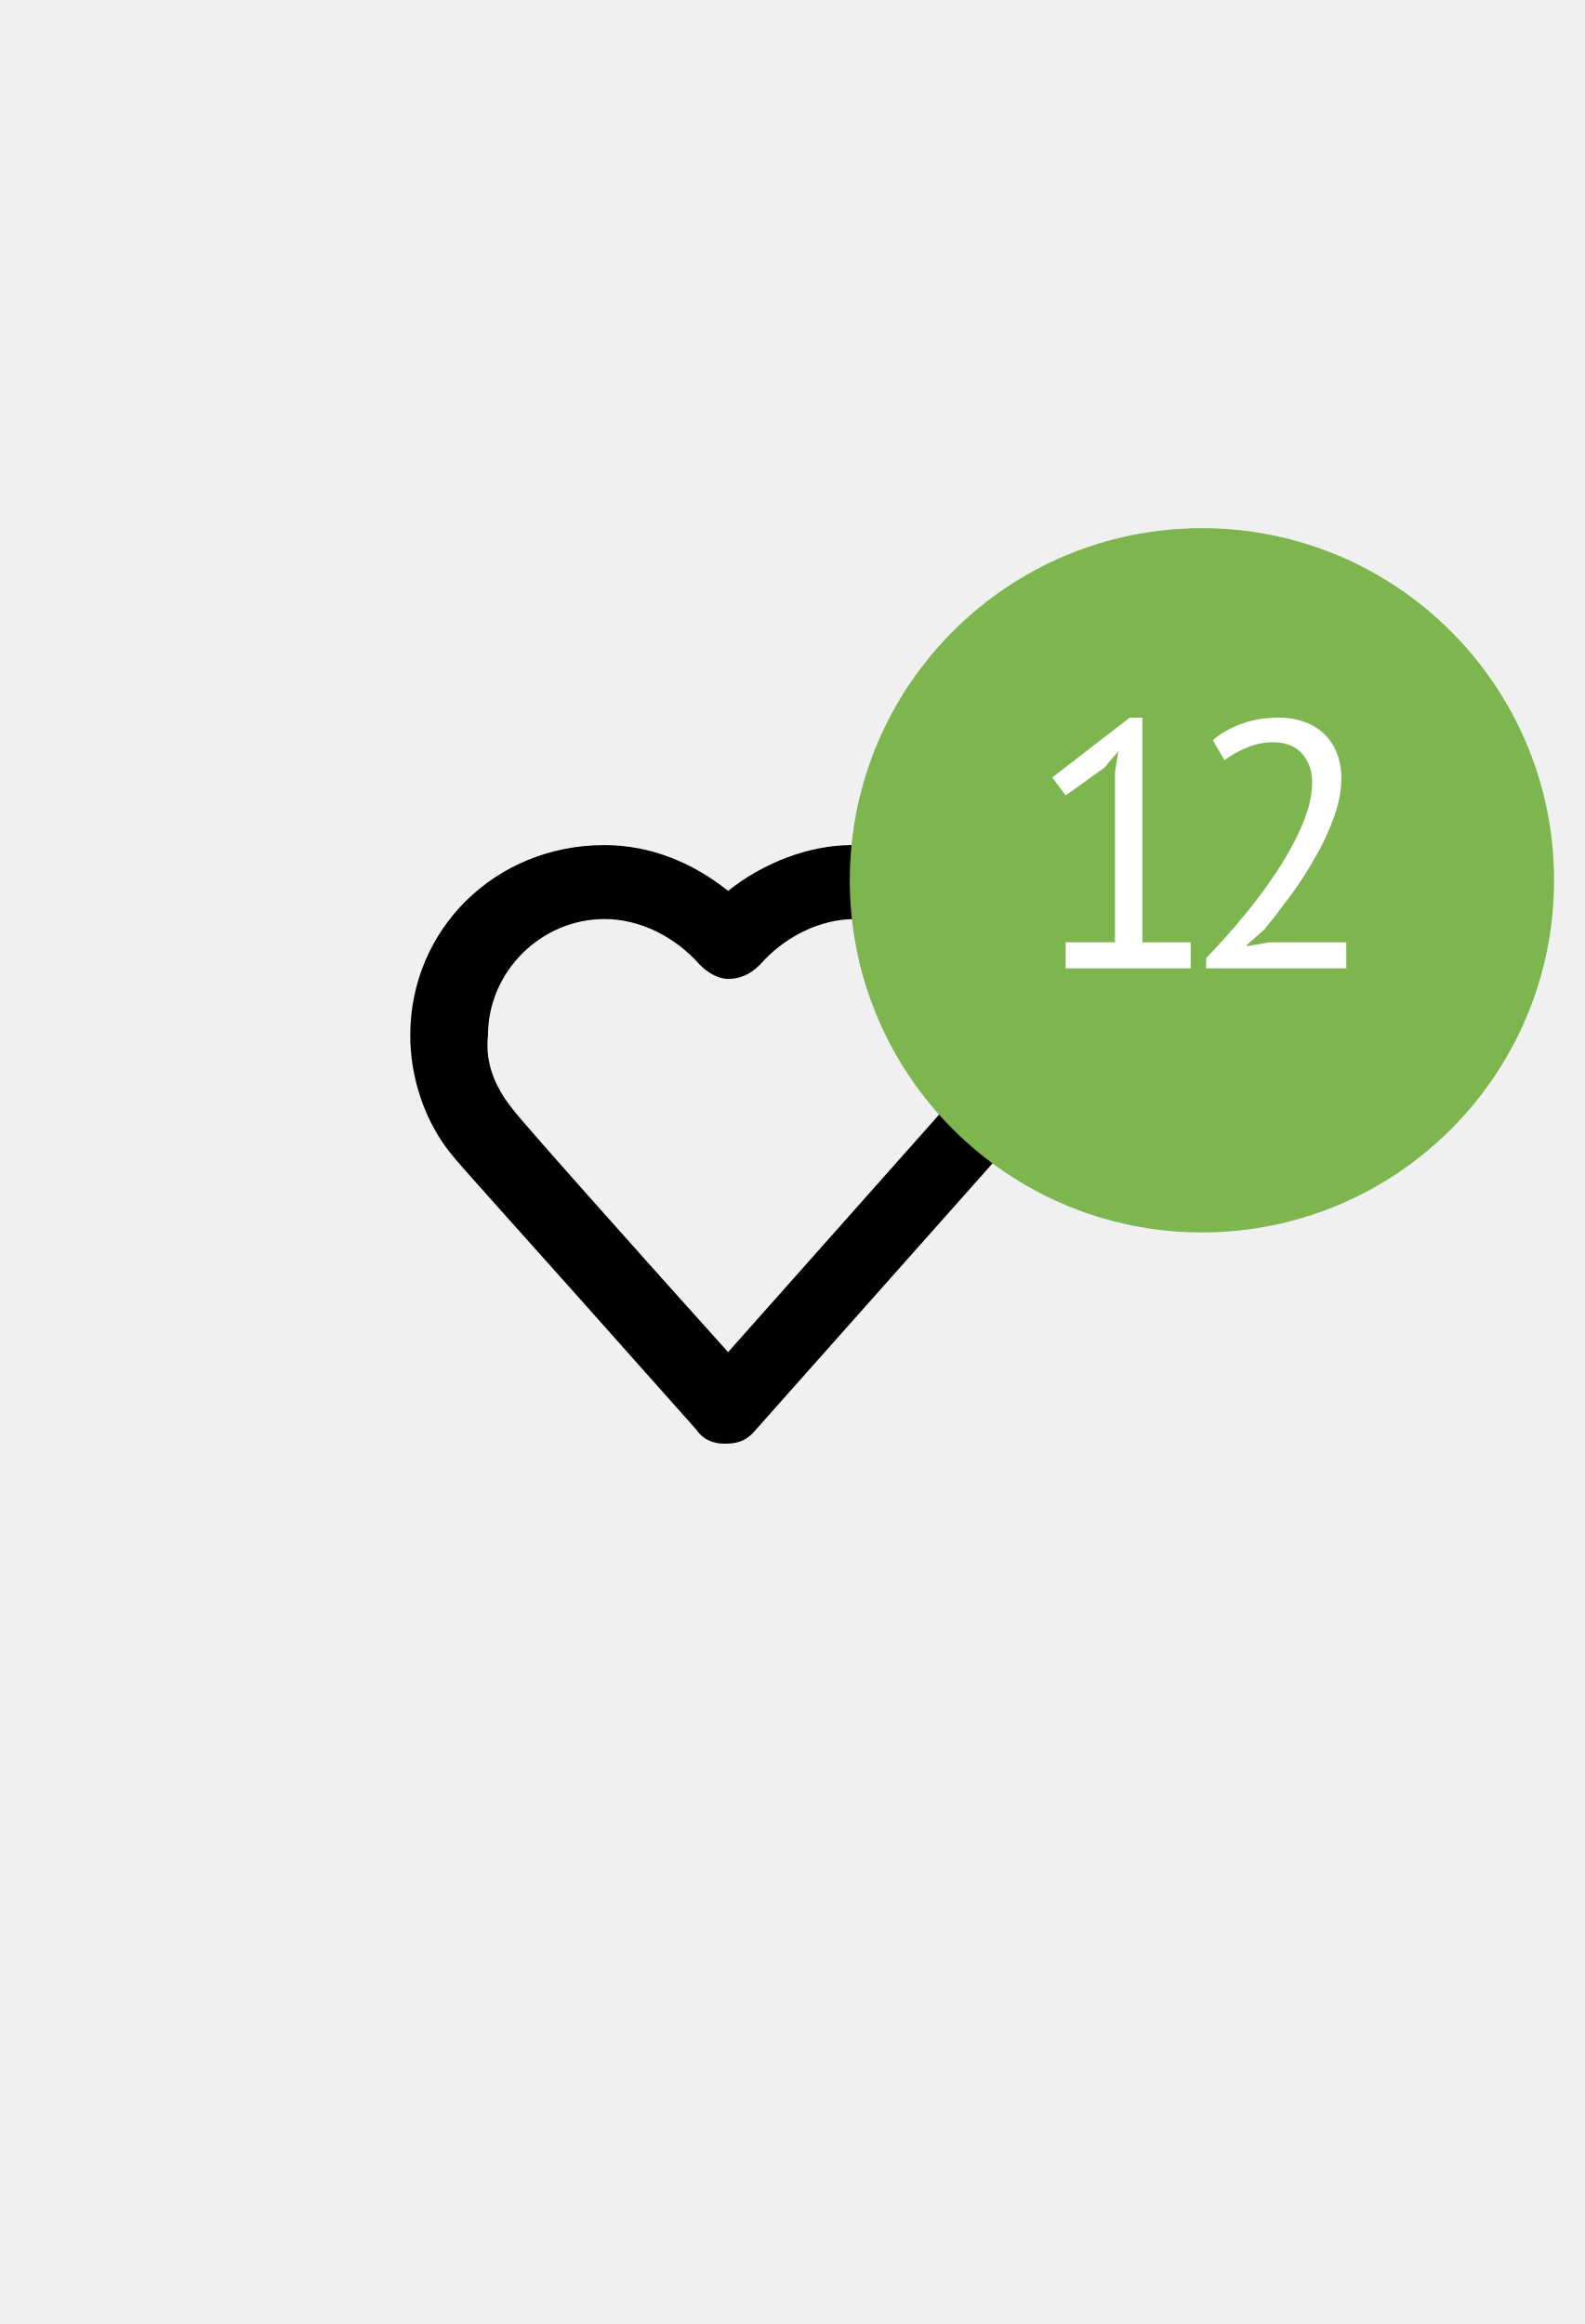
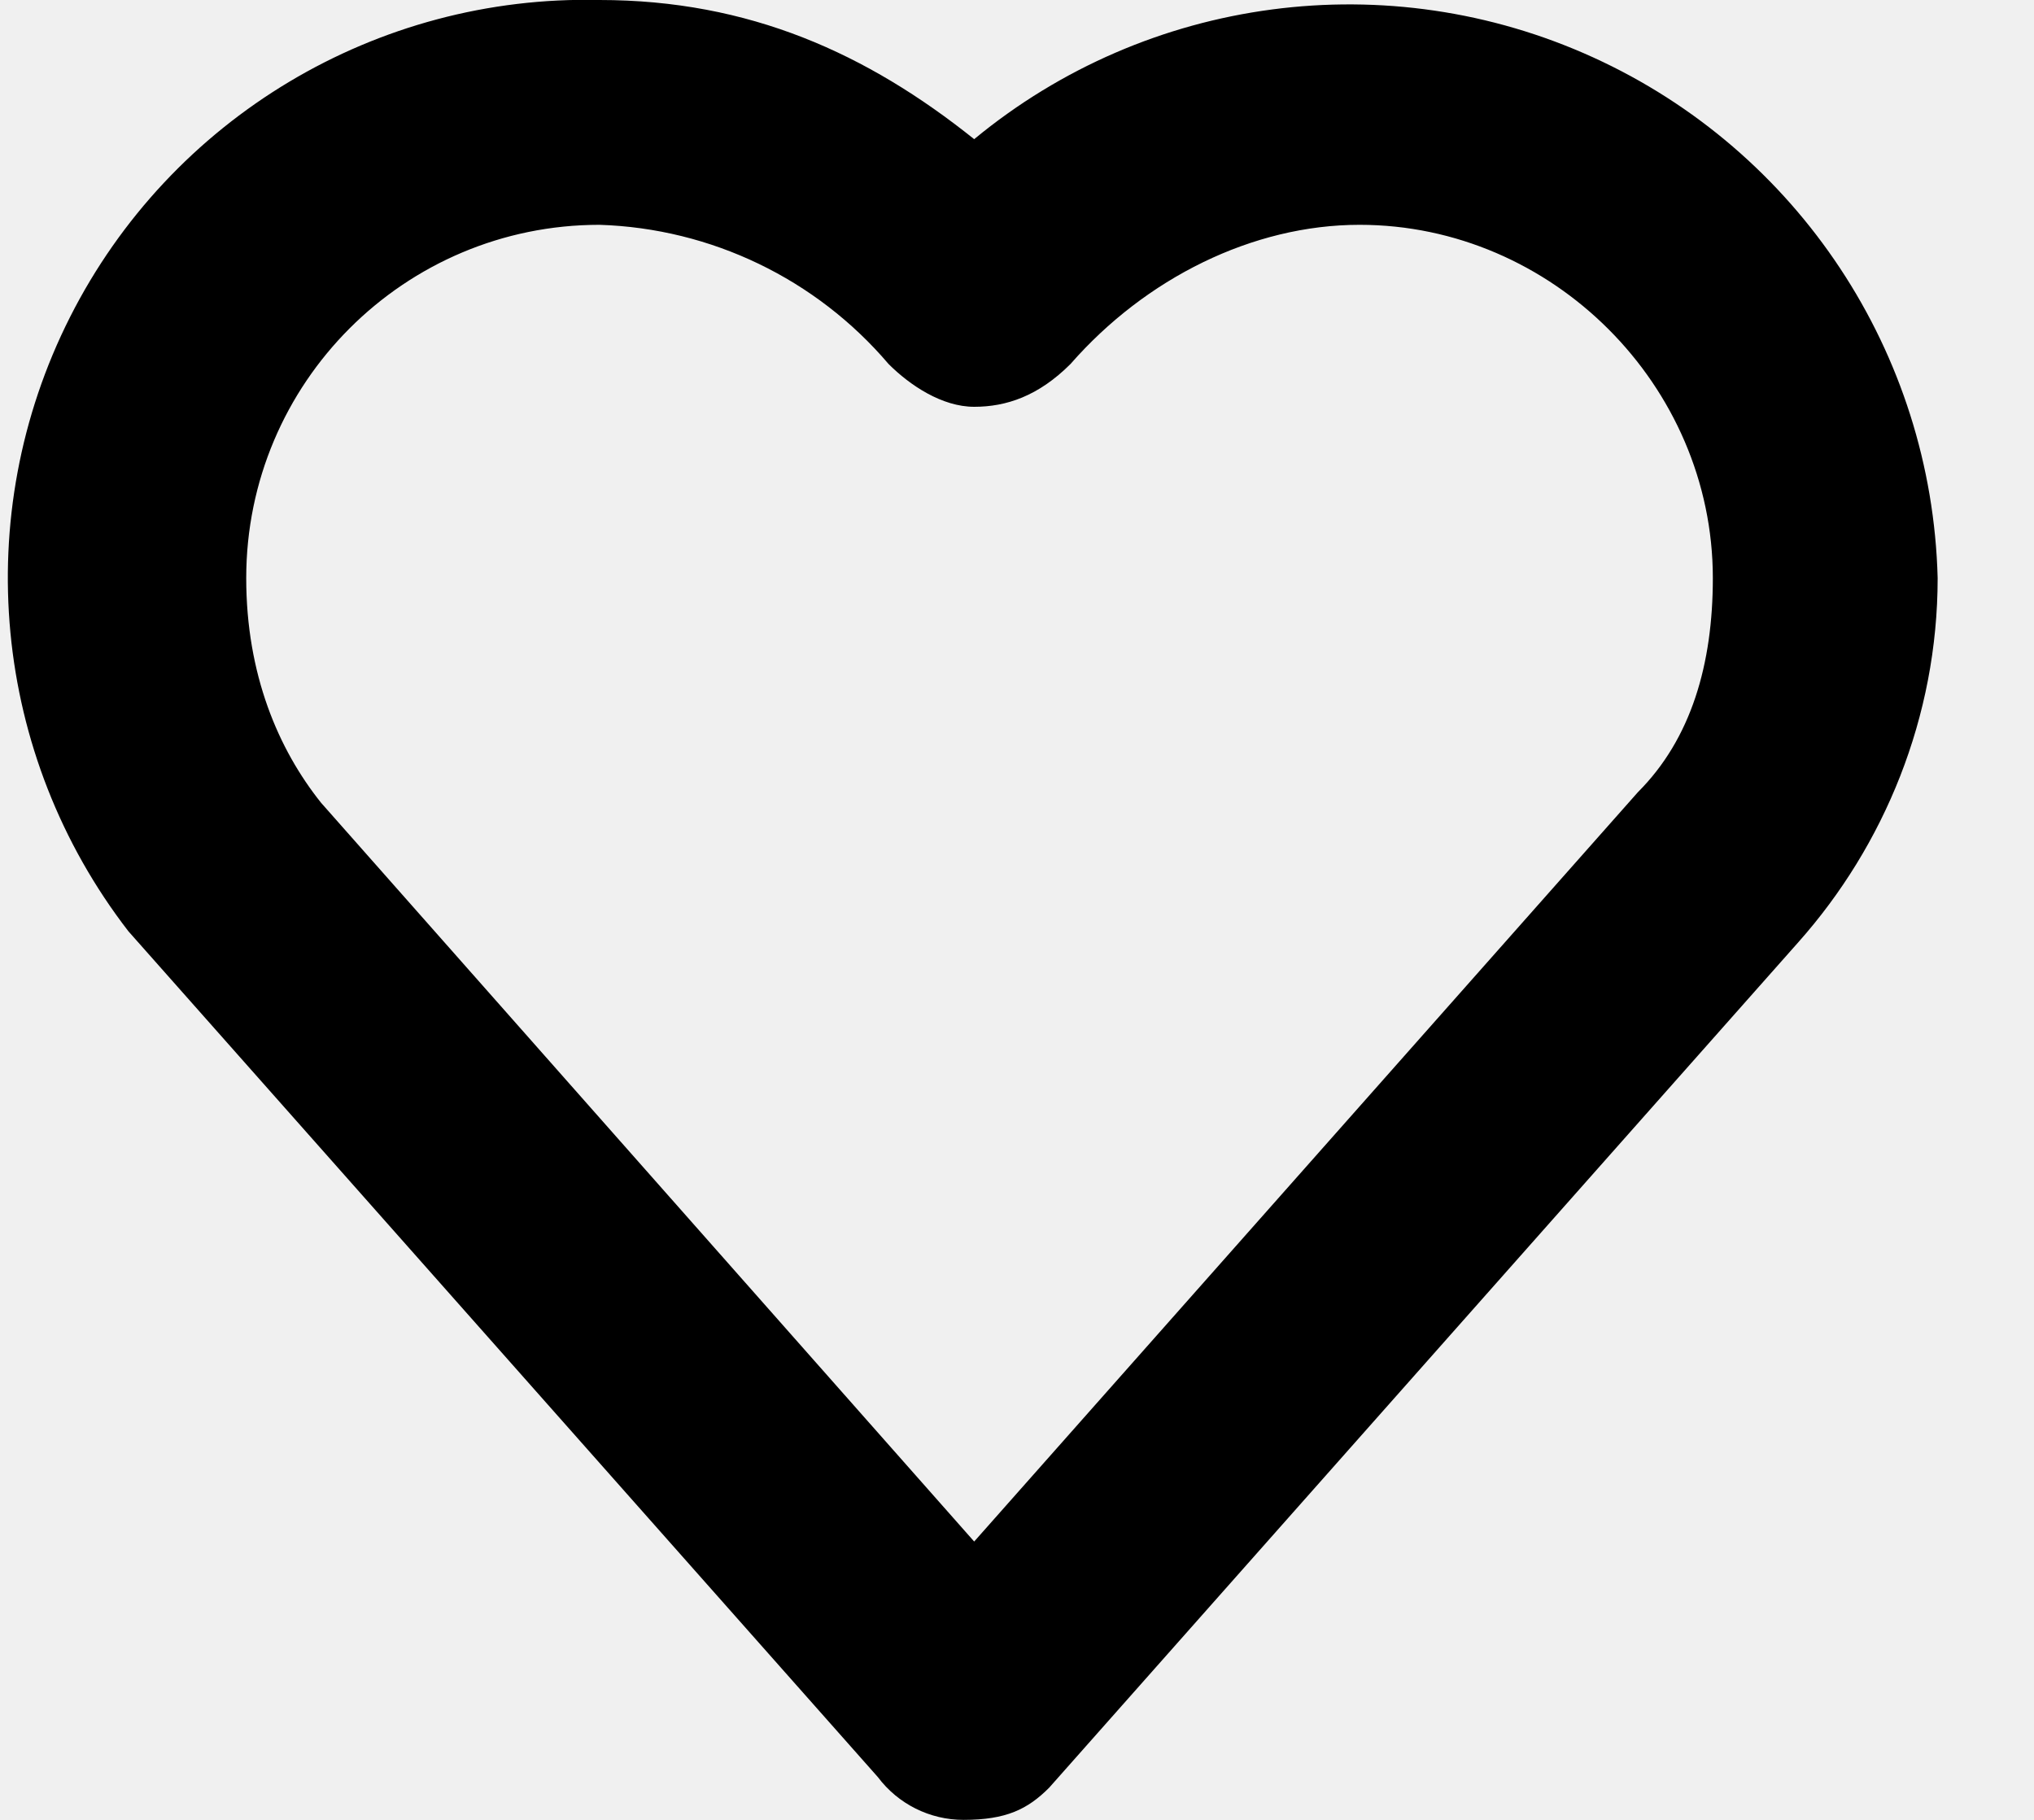
- <svg xmlns="http://www.w3.org/2000/svg" width="45" height="66" viewBox="0 0 45 66" fill="none">
-   <path d="M20.577 41C20.276 41 19.975 40.9 19.774 40.6C14.359 34.5 13.055 33.1 12.755 32.7C12.053 31.8 11.651 30.6 11.651 29.4C11.651 26.4 14.058 24 17.167 24C18.471 24 19.674 24.5 20.677 25.3C21.68 24.5 22.983 24 24.187 24C27.195 24 29.703 26.4 29.703 29.4C29.703 30.7 29.201 31.9 28.399 32.8L21.379 40.7C21.178 40.9 20.978 41 20.577 41ZM14.56 31.5C14.86 31.9 18.07 35.5 20.677 38.4L26.895 31.4C27.396 30.9 27.596 30.2 27.596 29.4C27.596 27.6 26.092 26.1 24.287 26.1C23.284 26.1 22.282 26.6 21.579 27.4C21.279 27.7 20.978 27.8 20.677 27.8C20.376 27.8 20.075 27.6 19.875 27.4C19.173 26.6 18.17 26.1 17.167 26.1C15.362 26.1 13.858 27.6 13.858 29.4C13.757 30.3 14.159 31 14.56 31.5C14.459 31.5 14.459 31.5 14.56 31.5Z" fill="black" />
-   <rect x="24.133" y="15" width="20" height="20" rx="10" fill="#7DB54F" />
-   <path d="M30.264 26.76H31.664V21.92L31.764 21.33L31.364 21.8L30.264 22.59L29.884 22.08L32.084 20.38H32.444V26.76H33.814V27.5H30.264V26.76ZM38.093 22.09C38.093 22.443 38.026 22.807 37.893 23.18C37.766 23.547 37.596 23.917 37.383 24.29C37.176 24.663 36.943 25.03 36.683 25.39C36.423 25.743 36.163 26.08 35.903 26.4L35.413 26.83V26.87L36.053 26.76H38.233V27.5H34.253V27.21C34.4 27.057 34.576 26.867 34.783 26.64C34.99 26.413 35.203 26.163 35.423 25.89C35.65 25.61 35.87 25.317 36.083 25.01C36.303 24.697 36.5 24.38 36.673 24.06C36.853 23.74 36.996 23.423 37.103 23.11C37.21 22.797 37.263 22.5 37.263 22.22C37.263 21.893 37.17 21.623 36.983 21.41C36.796 21.19 36.513 21.08 36.133 21.08C35.88 21.08 35.633 21.133 35.393 21.24C35.153 21.34 34.946 21.457 34.773 21.59L34.443 21.02C34.676 20.82 34.953 20.663 35.273 20.55C35.593 20.437 35.936 20.38 36.303 20.38C36.59 20.38 36.843 20.423 37.063 20.51C37.283 20.59 37.47 20.707 37.623 20.86C37.776 21.013 37.893 21.197 37.973 21.41C38.053 21.617 38.093 21.843 38.093 22.09Z" fill="white" />
+ <svg xmlns="http://www.w3.org/2000/svg" width="19" height="17" fill="none" viewBox="0 0 19 17">
+   <path fill="#000" d="M9 17a1 1 0 0 1-.8-.4l-7-7.9A5.4 5.4 0 0 1 5.6 0C7 0 8.1.5 9.1 1.3a5.5 5.5 0 0 1 9 4.1c0 1.3-.5 2.5-1.3 3.4l-7 7.9c-.2.2-.4.3-.8.3ZM3 7.5l6.1 6.9 6.2-7c.5-.5.7-1.2.7-2 0-1.8-1.5-3.3-3.3-3.3-1 0-2 .5-2.7 1.3-.3.3-.6.4-.9.4-.3 0-.6-.2-.8-.4a3.7 3.7 0 0 0-2.7-1.3 3.3 3.3 0 0 0-3.3 3.3c0 .9.3 1.6.7 2.1Z" />
</svg>
